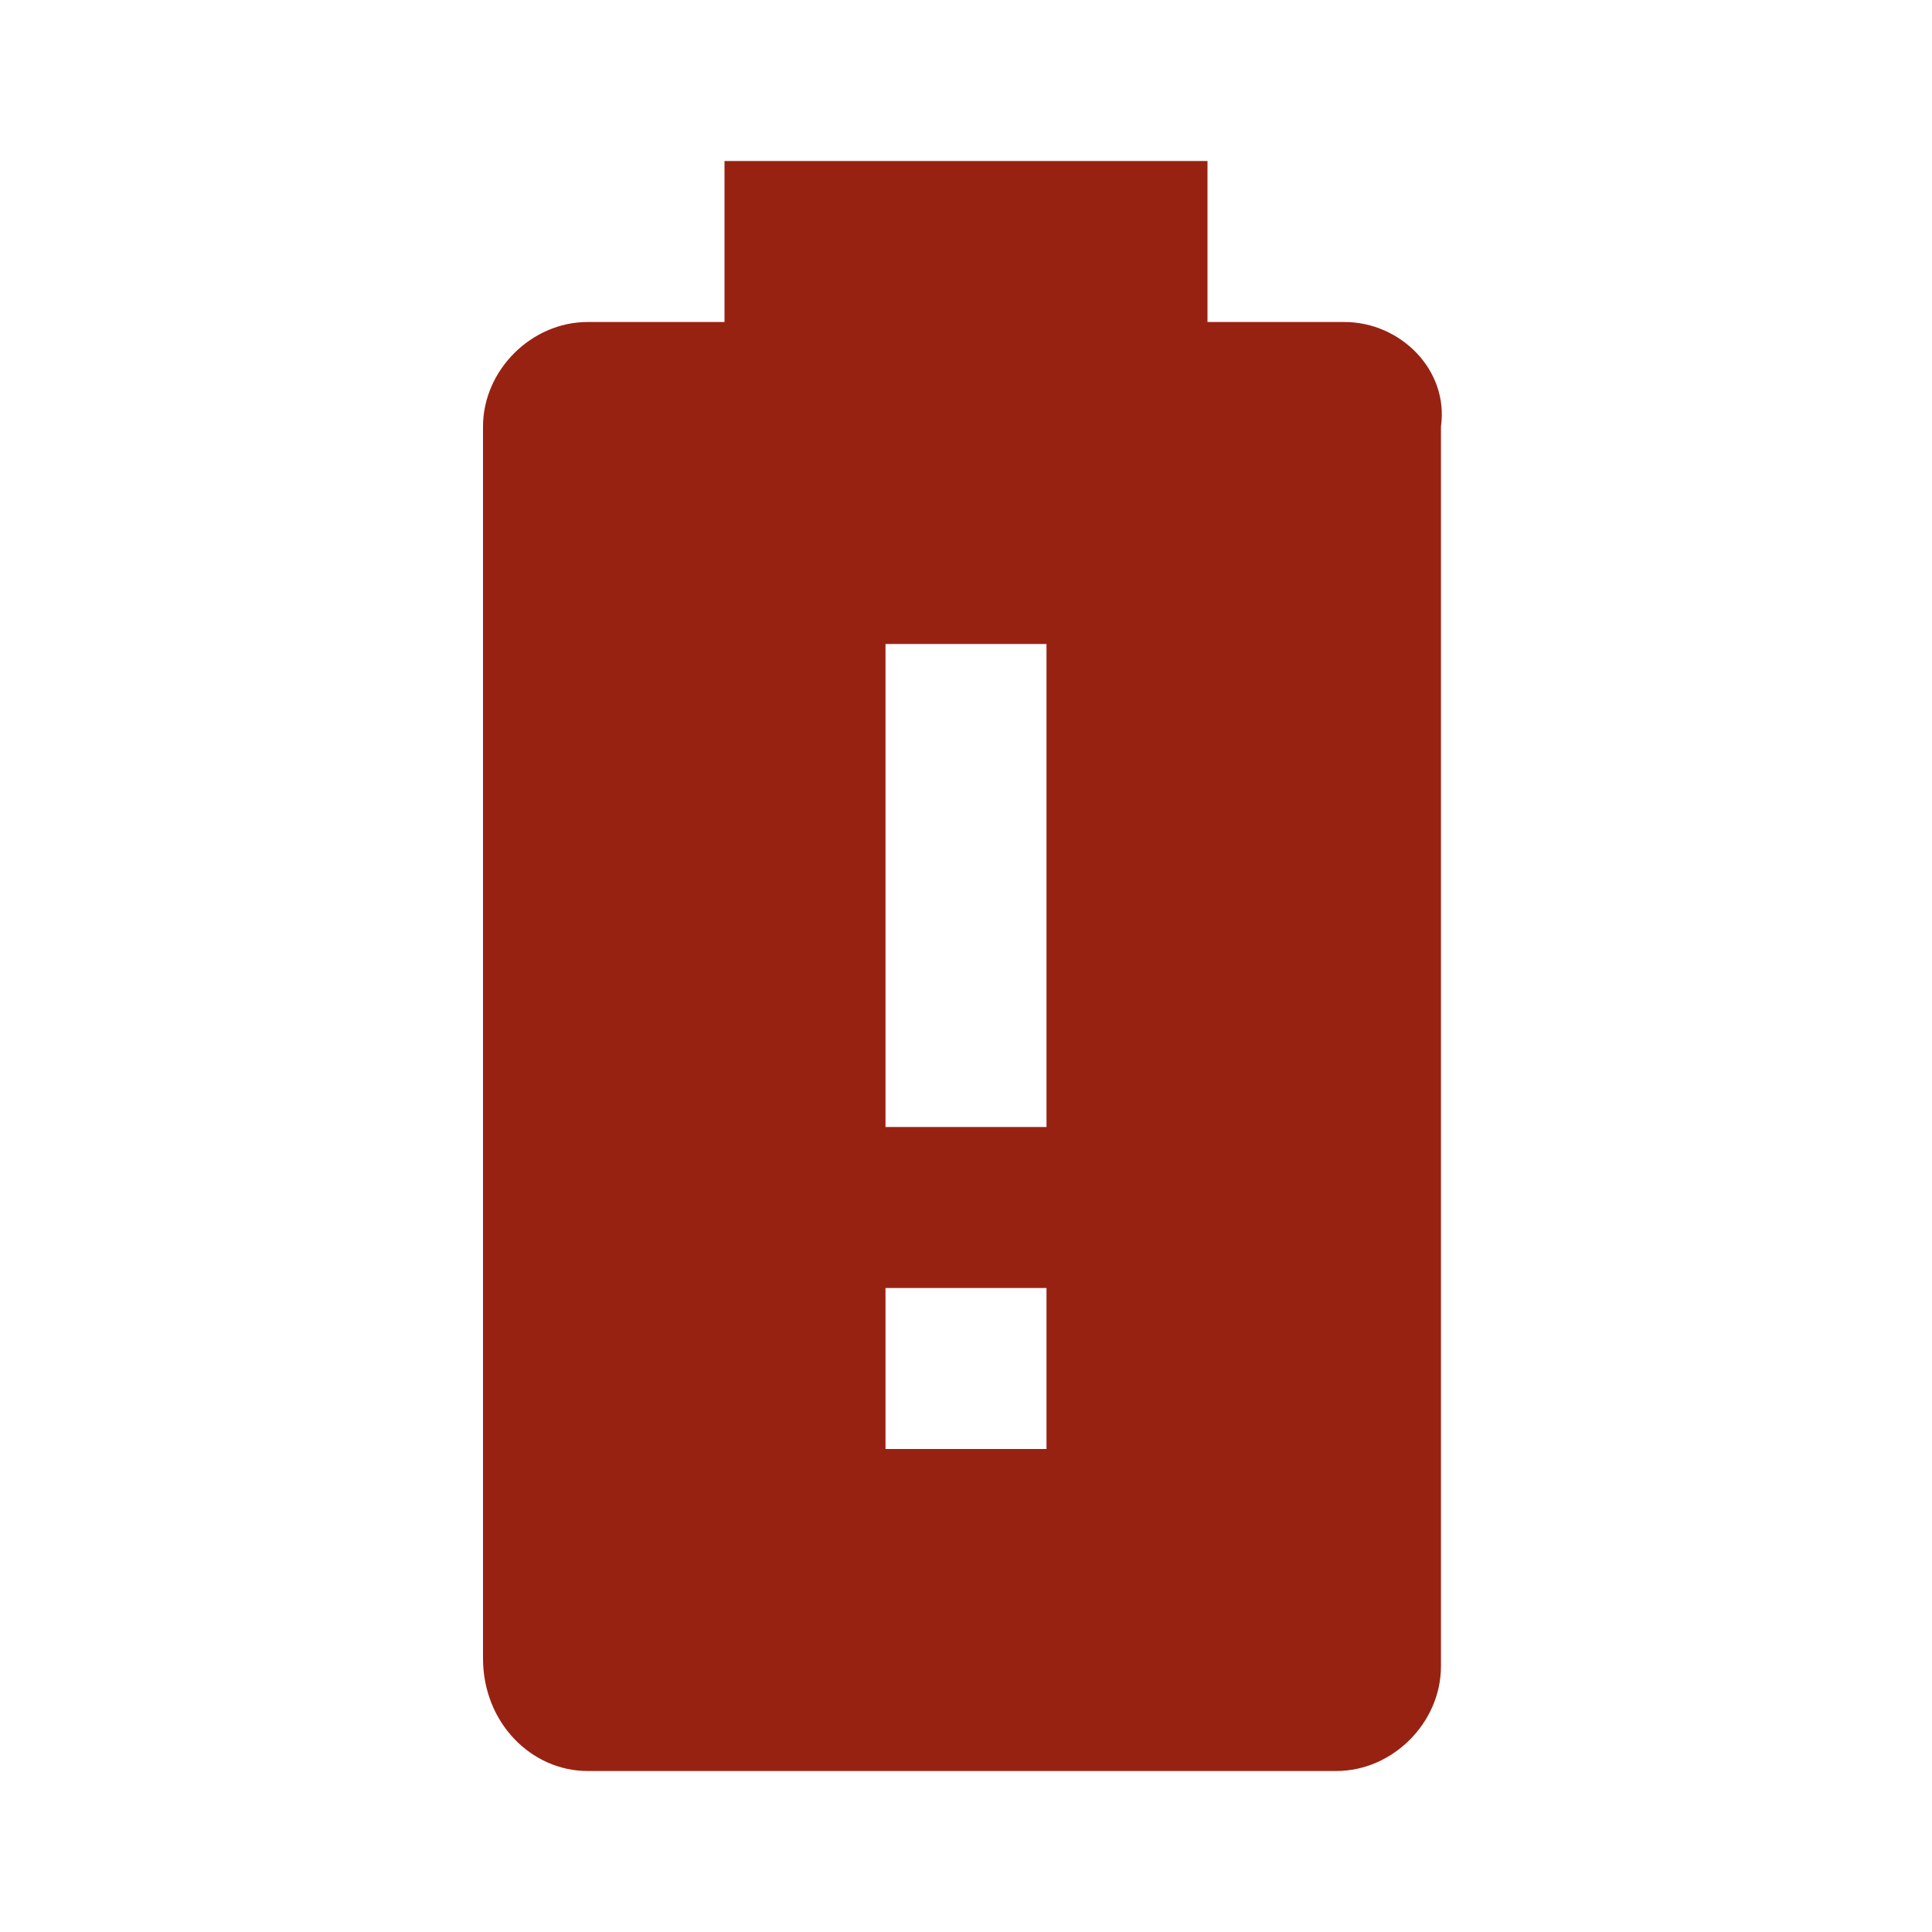
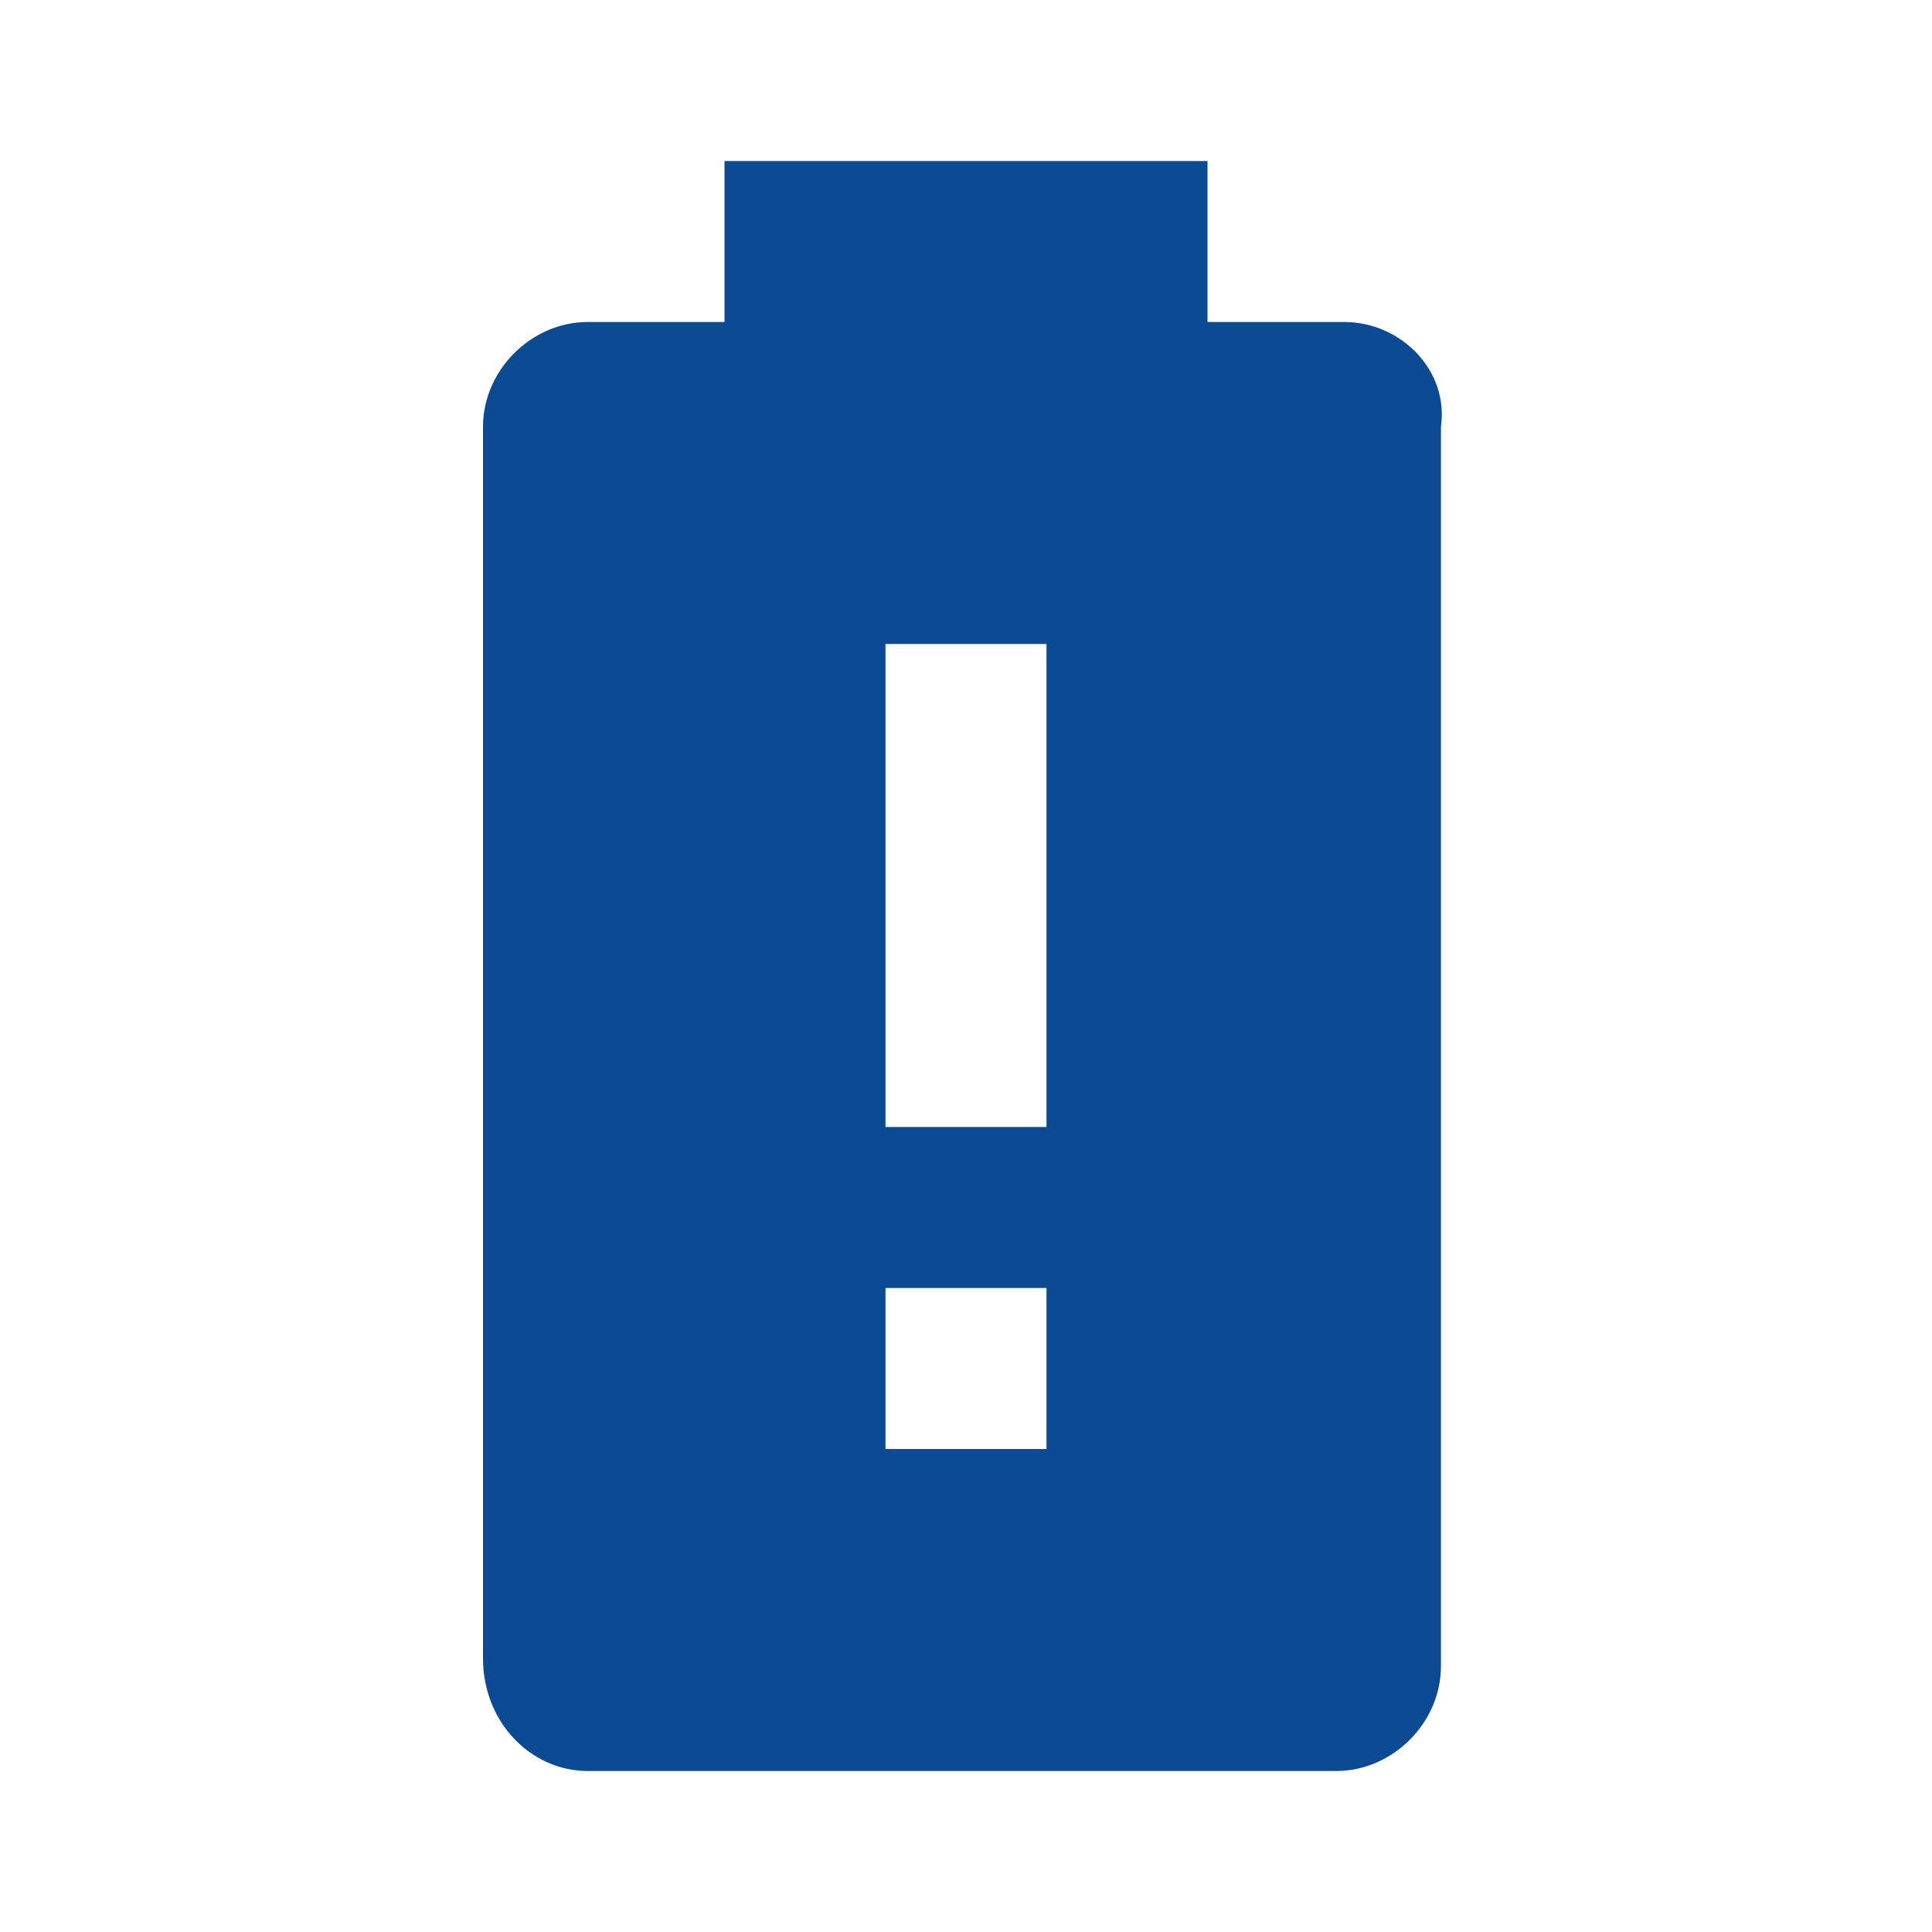
<svg xmlns="http://www.w3.org/2000/svg" viewBox="0 0 24 24">
-   <path d="M13 14H11V8H13M13 18H11V16H13M16.7 4H15V2H9V4H7.3C6.6 4 6 4.6 6 5.3V20.6C6 21.4 6.6 22 7.3 22H16.6C17.3 22 17.9 21.4 17.9 20.7V5.3C18 4.6 17.4 4 16.7 4Z" fill="#982212" />
+   <path d="M13 14H11V8H13M13 18H11V16H13M16.7 4H15V2H9V4H7.3C6.6 4 6 4.6 6 5.3V20.6C6 21.4 6.6 22 7.3 22H16.6C17.3 22 17.9 21.4 17.9 20.7V5.3C18 4.6 17.4 4 16.7 4Z" fill="#0C4B93" />
</svg>
